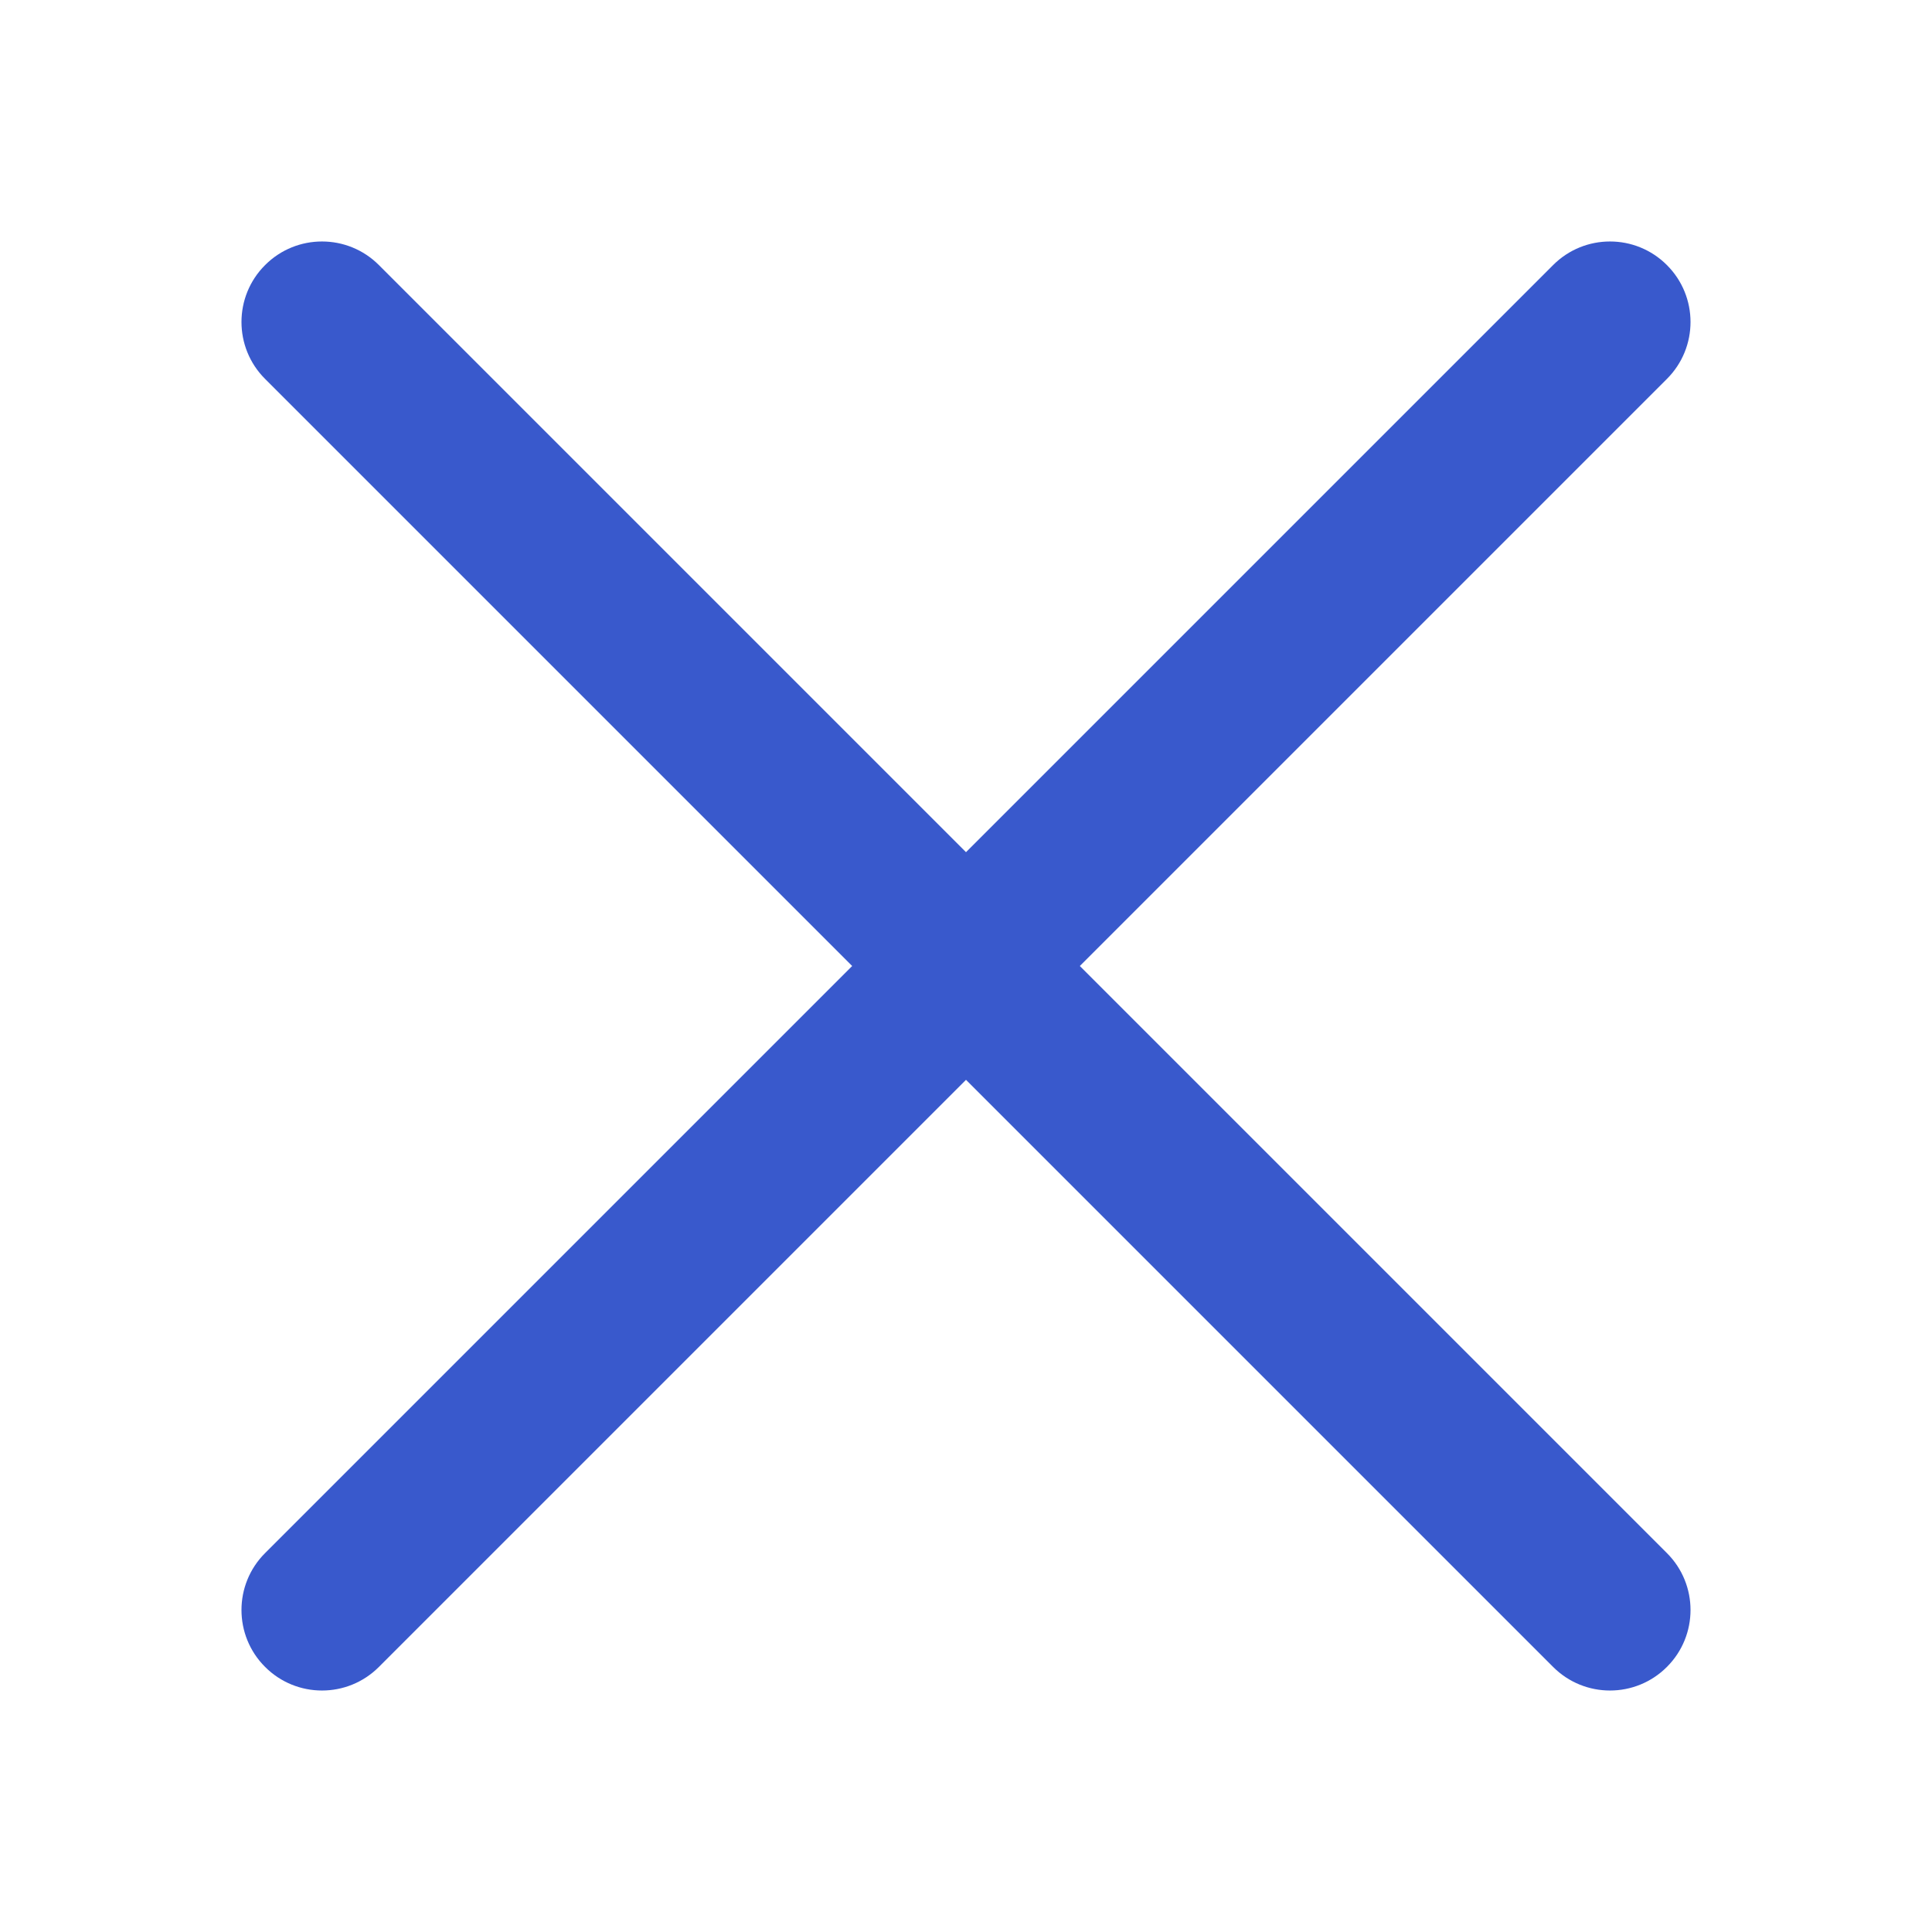
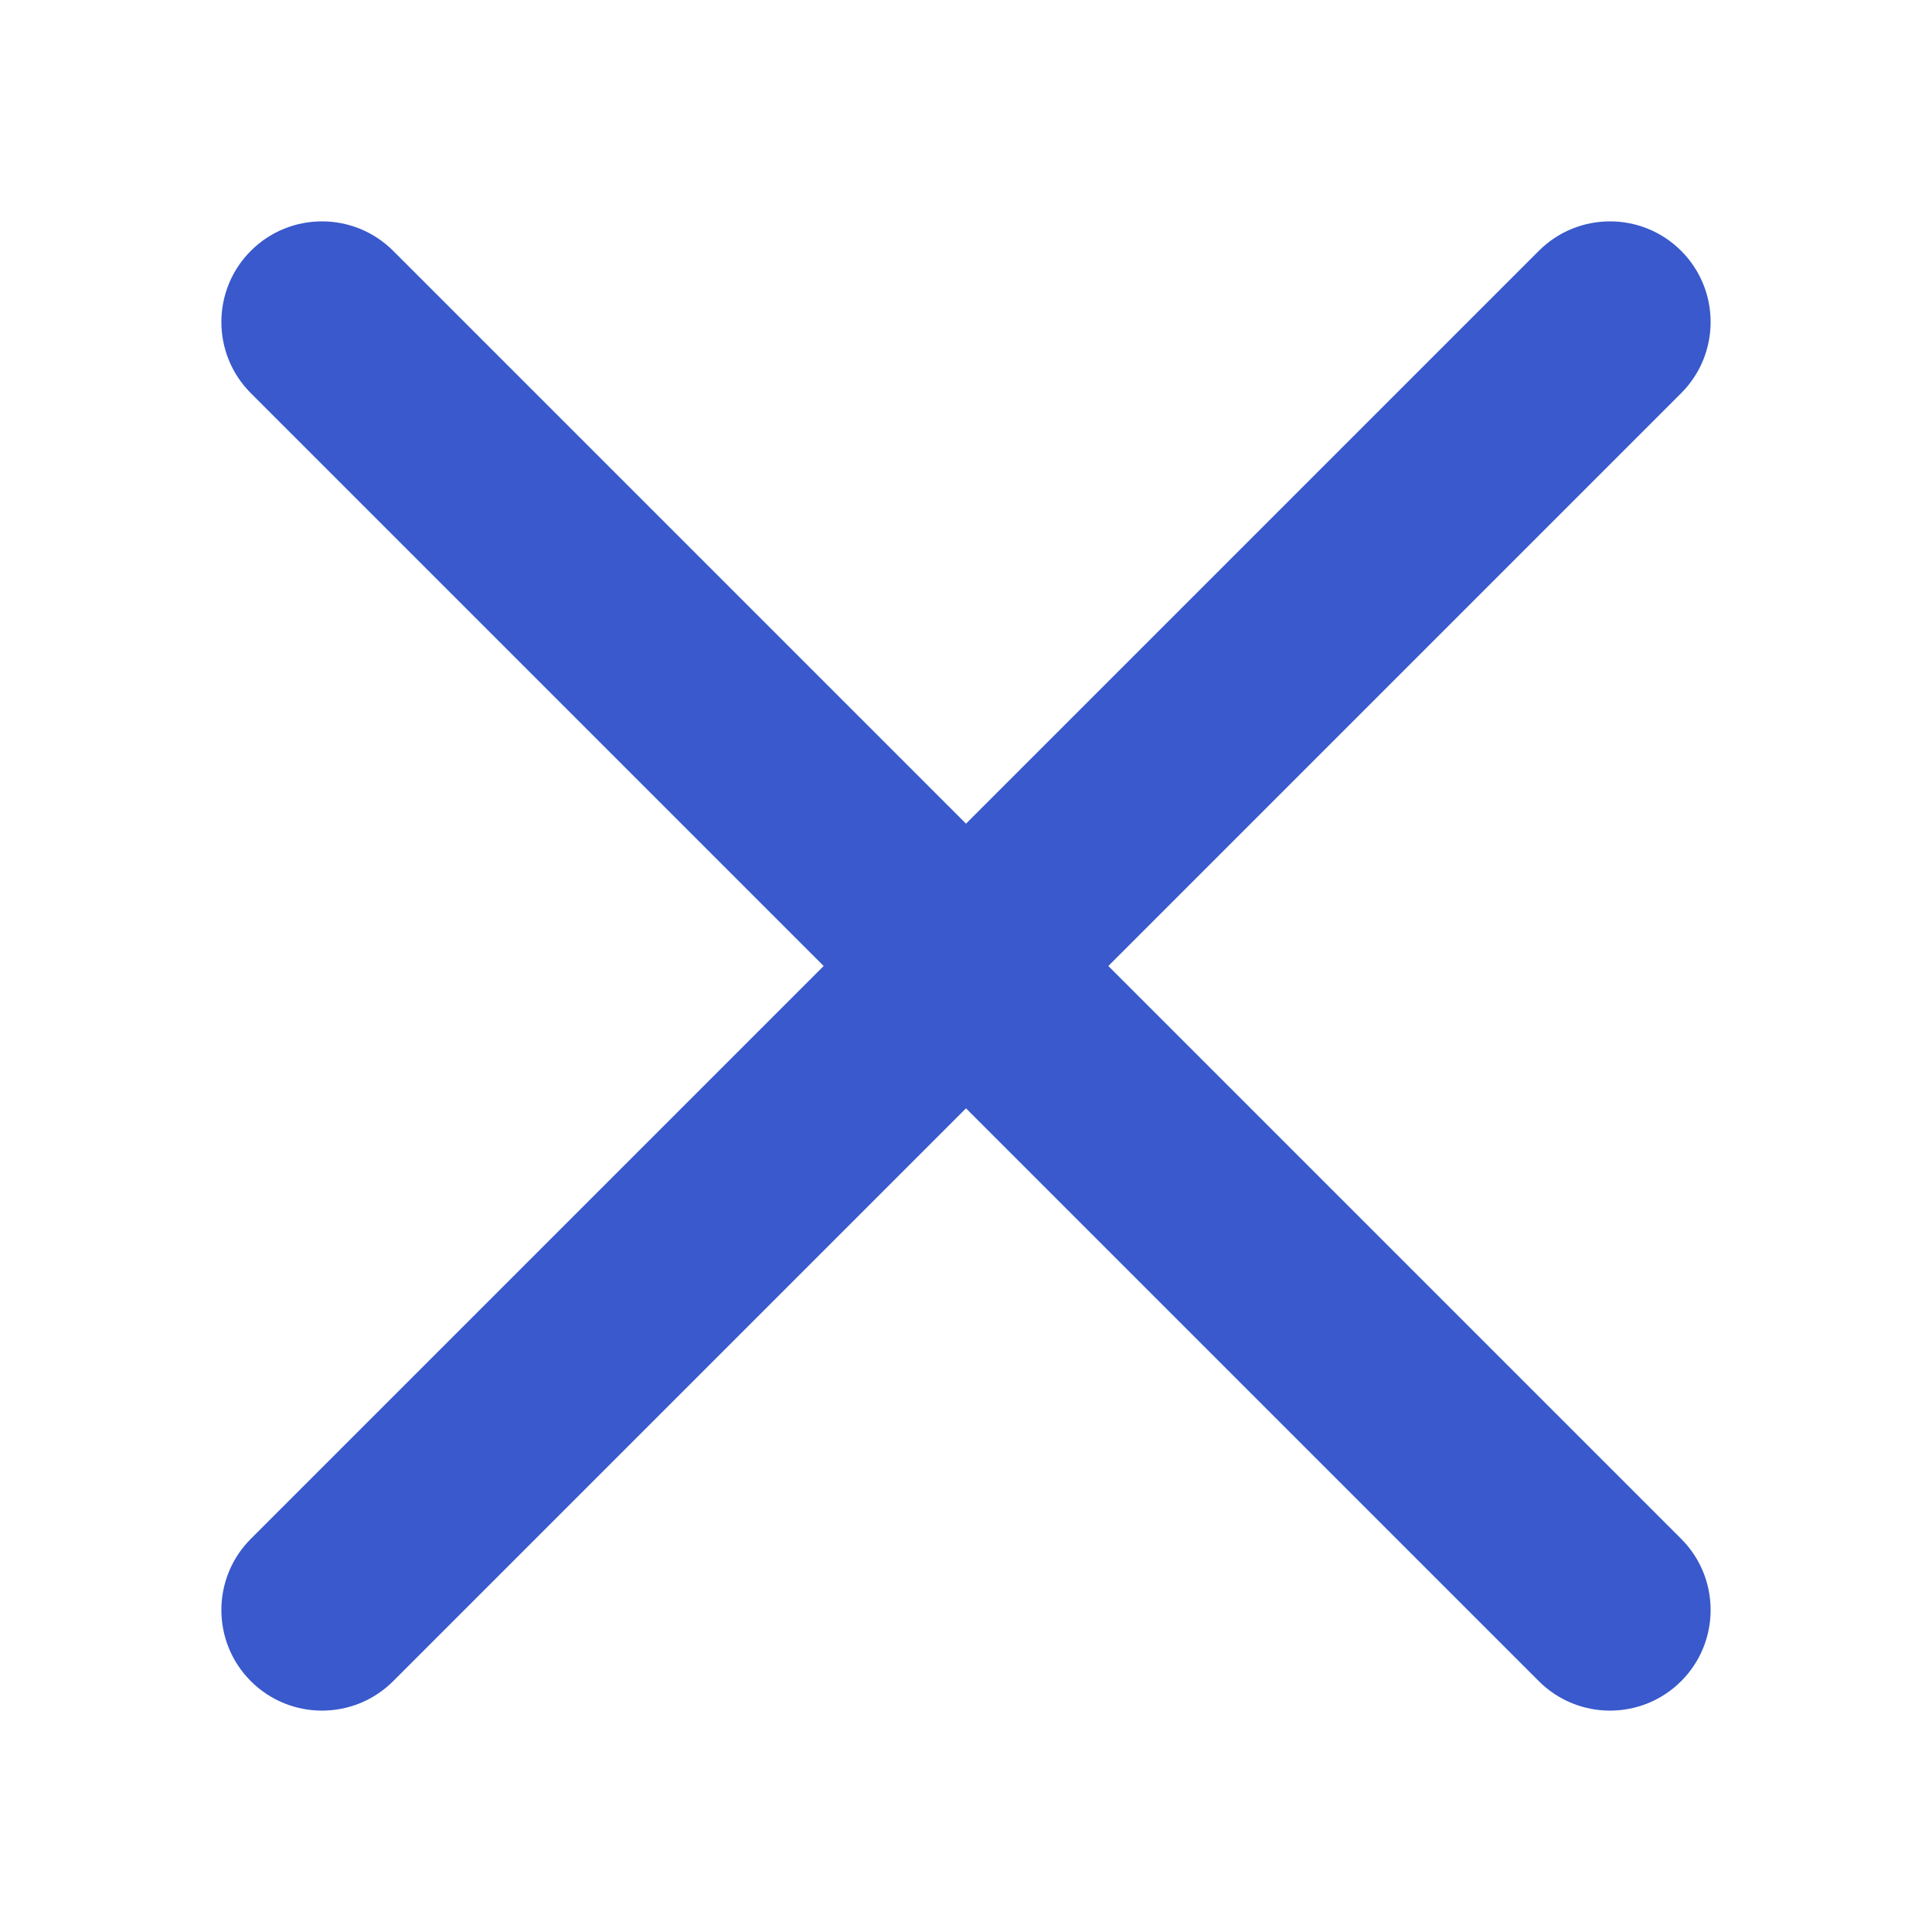
<svg xmlns="http://www.w3.org/2000/svg" width="24" height="24" viewBox="0 0 24 24" fill="none">
-   <path d="M19.293 3.293C19.683 2.902 20.317 2.902 20.707 3.293C21.098 3.683 21.098 4.317 20.707 4.707L13.414 12L20.707 19.293C21.098 19.683 21.098 20.317 20.707 20.707C20.317 21.098 19.683 21.098 19.293 20.707L12 13.414L4.707 20.707C4.317 21.098 3.683 21.098 3.293 20.707C2.902 20.317 2.902 19.683 3.293 19.293L10.586 12L3.293 4.707C2.902 4.317 2.902 3.683 3.293 3.293C3.683 2.902 4.317 2.902 4.707 3.293L12 10.586L19.293 3.293Z" fill="#3959CC" />
+   <path fill-rule="evenodd" clip-rule="evenodd" d="M3.116 3.116C3.604 2.628 4.396 2.628 4.884 3.116L12 10.232L19.116 3.116C19.604 2.628 20.396 2.628 20.884 3.116C21.372 3.604 21.372 4.396 20.884 4.884L13.768 12L20.884 19.116C21.372 19.604 21.372 20.396 20.884 20.884C20.396 21.372 19.604 21.372 19.116 20.884L12 13.768L4.884 20.884C4.396 21.372 3.604 21.372 3.116 20.884C2.628 20.396 2.628 19.604 3.116 19.116L10.232 12L3.116 4.884C2.628 4.396 2.628 3.604 3.116 3.116Z" fill="#3959CC" />
</svg>
